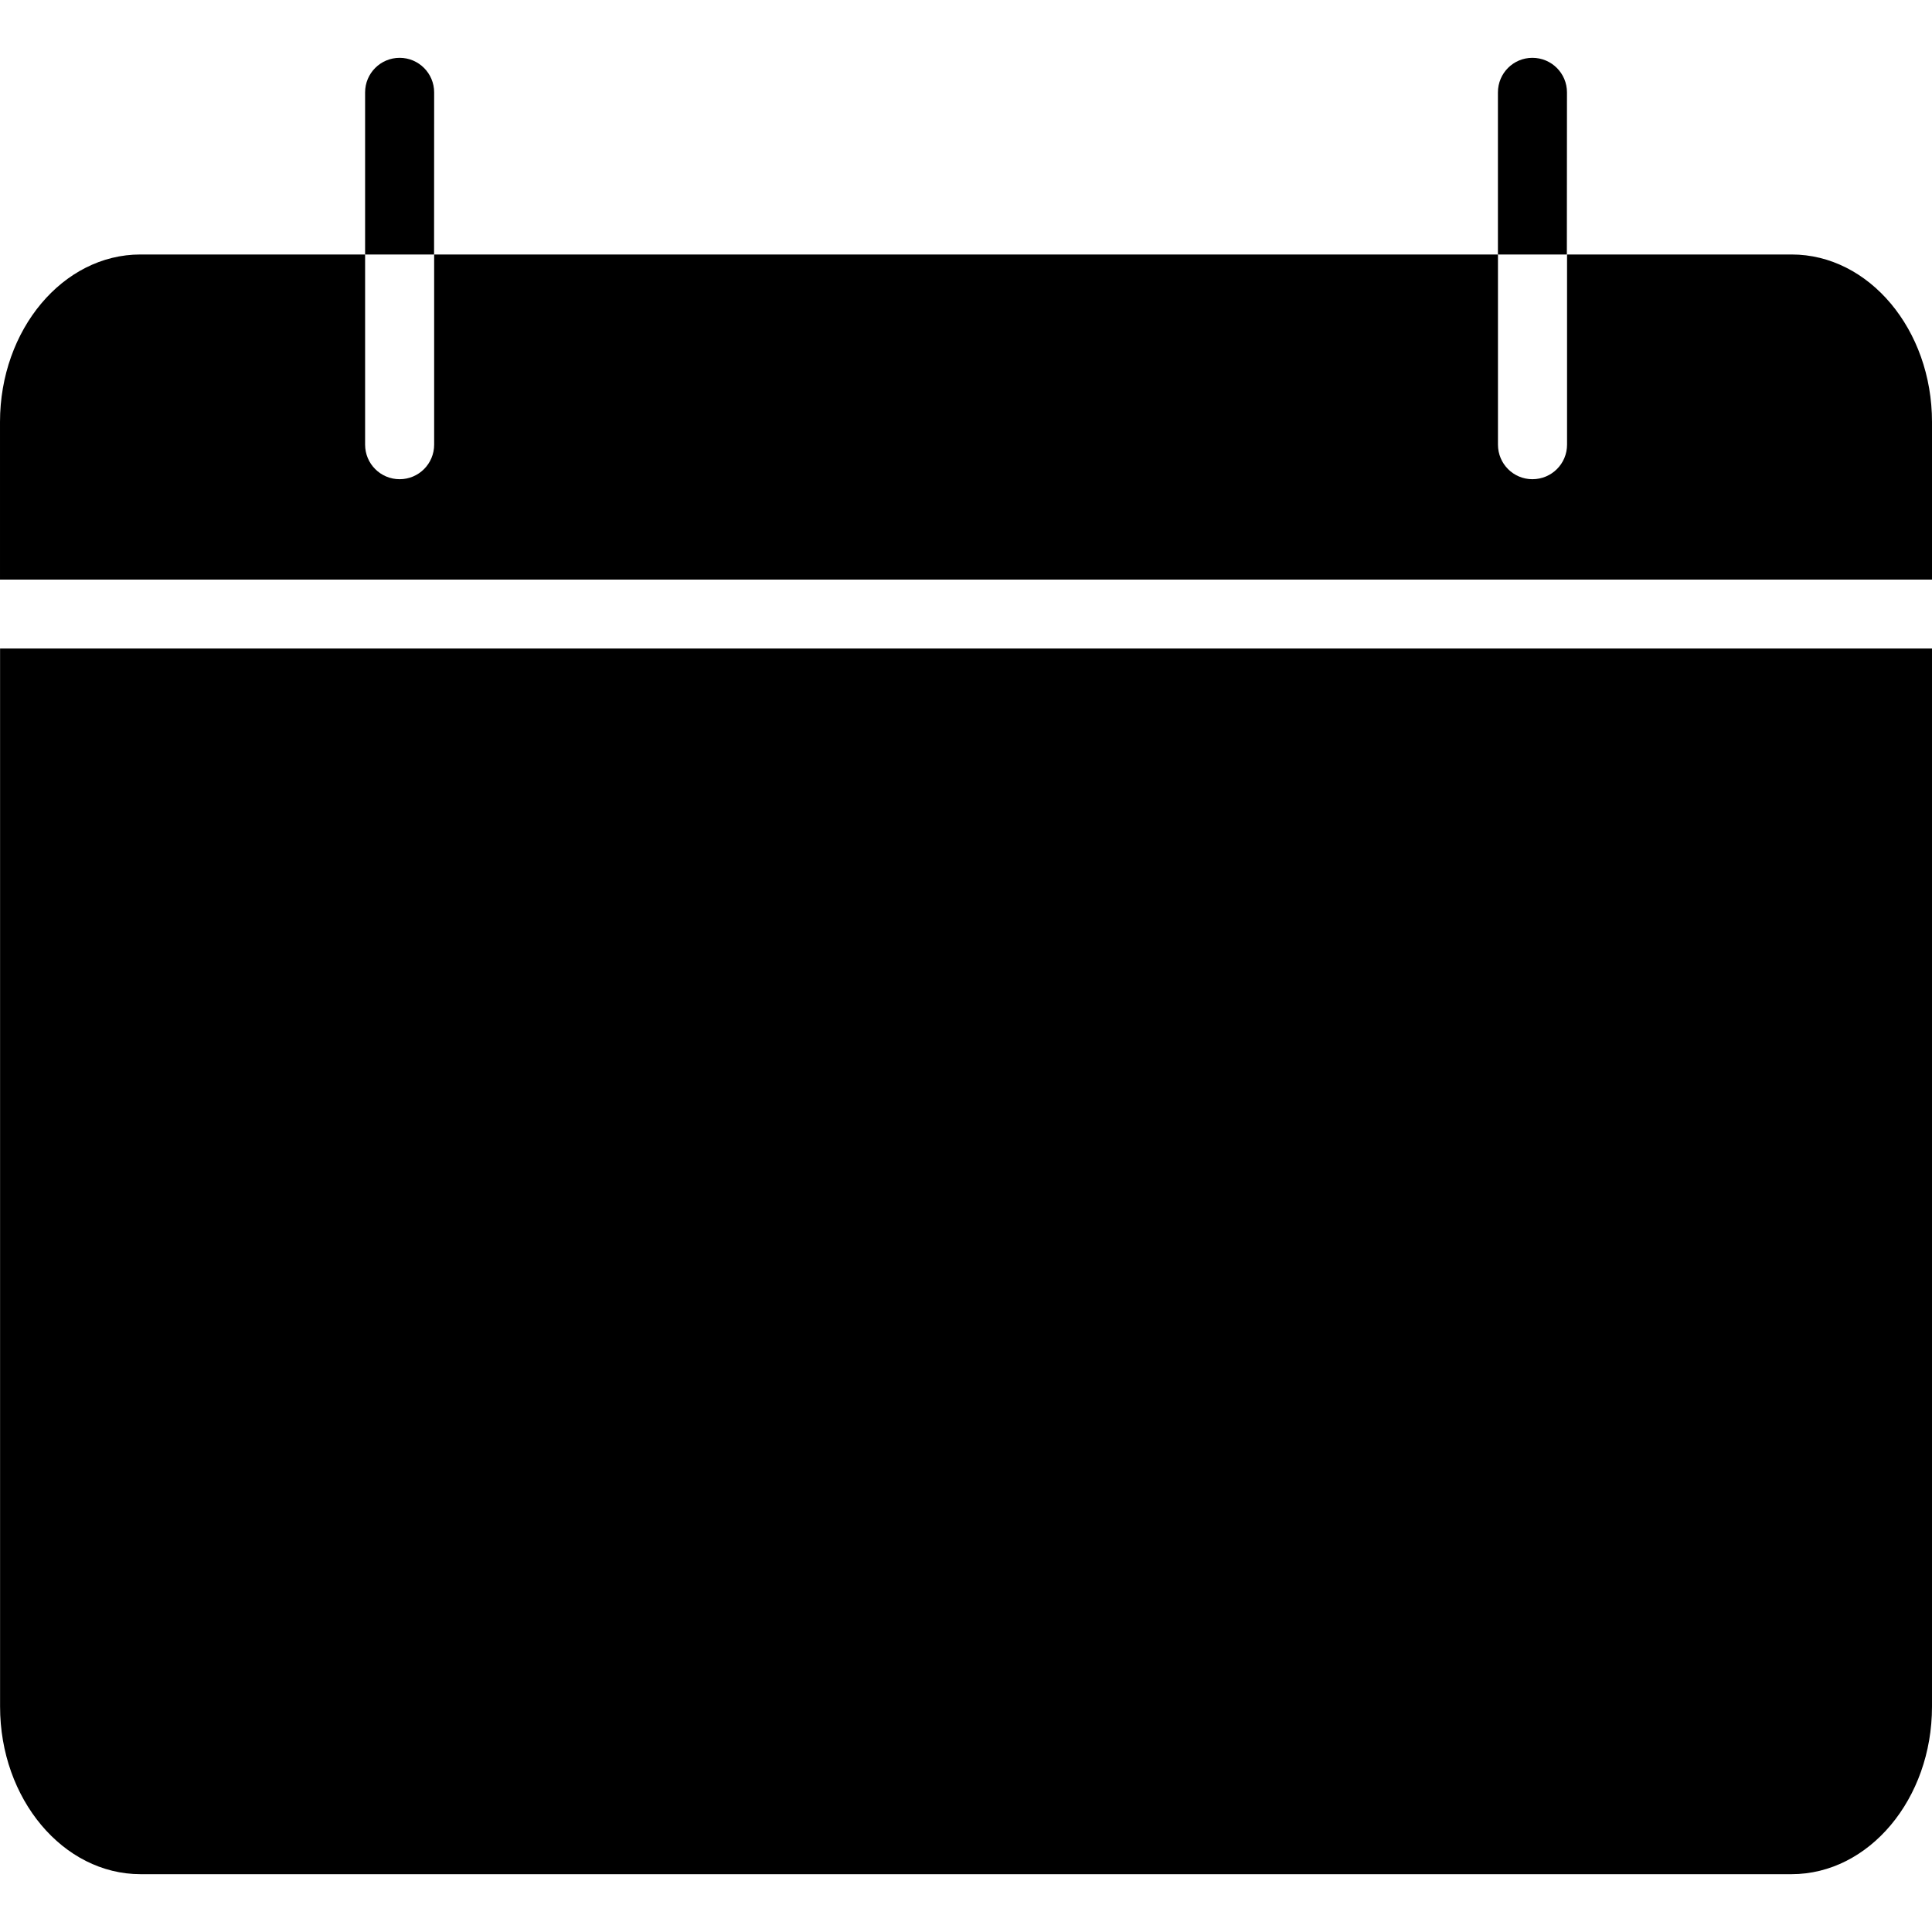
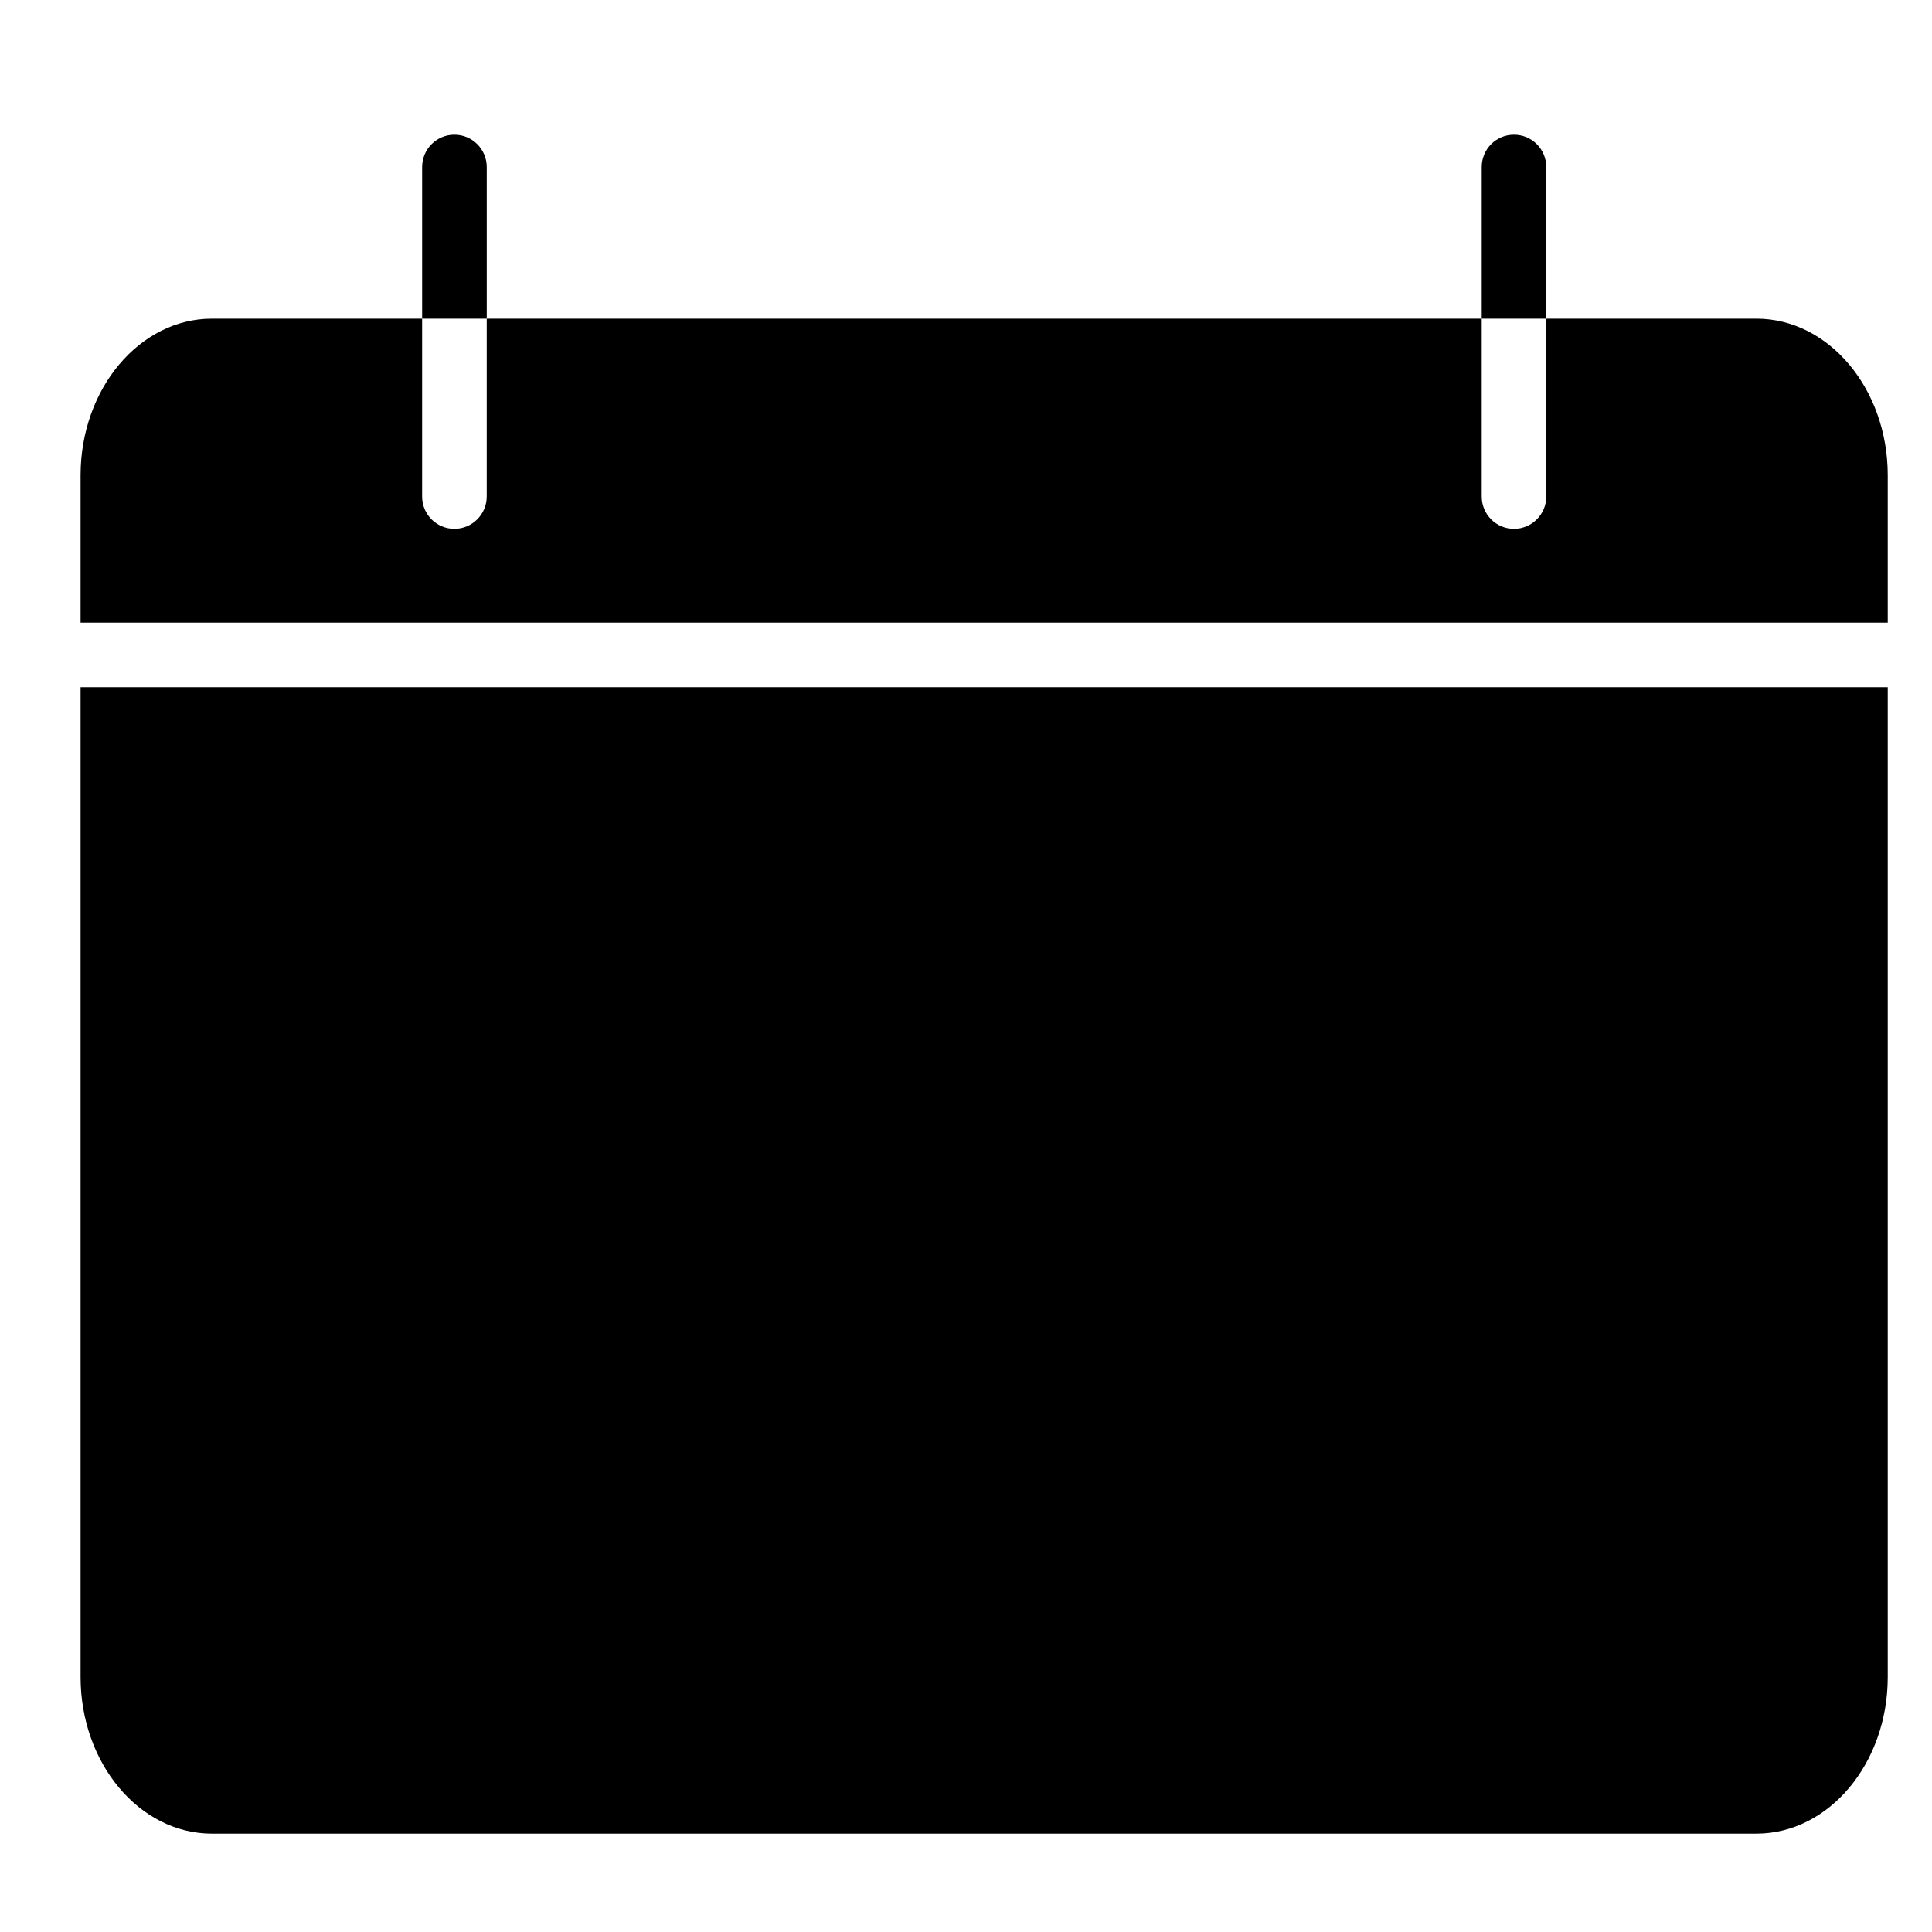
- <svg xmlns="http://www.w3.org/2000/svg" version="1.0" id="Layer_1" x="0px" y="0px" width="621px" height="621px" viewBox="-285.635 -287.124 621 621" enable-background="new -285.635 -287.124 621 621" xml:space="preserve">
+ <svg xmlns="http://www.w3.org/2000/svg" version="1.1" id="Your_Icon" x="0px" y="0px" width="100px" height="100px" viewBox="0 0 100 100" enable-background="new 0 0 100 100" xml:space="preserve">
  <g>
-     <g>
-       <g>
-         <path d="M-146.087-257.422c0-6.134-4.963-11.116-11.085-11.116c-6.134,0-11.11,4.958-11.11,11.116v52.109h22.17L-146.087-257.422     L-146.087-257.422z" />
-         <path d="M218.035-257.422c0-6.134-4.951-11.116-11.122-11.116c-6.121,0-11.072,4.958-11.072,11.116v52.109h22.158     L218.035-257.422L218.035-257.422z" />
-         <path d="M-285.611,261.449c0,29.659,20.256,53.842,45.146,53.842h530.683c24.891,0,45.146-24.183,45.146-53.842V-78.66h-620.976     V261.449z" />
-         <path d="M290.255-205.325H218.06v61.116c0,6.146-4.963,11.116-11.135,11.116c-6.109,0-11.072-4.945-11.072-11.116v-61.116     h-341.939v61.116c0,6.146-4.963,11.116-11.085,11.116c-6.134,0-11.11-4.945-11.11-11.116v-61.116h-72.244     c-24.854,0-45.109,24.153-45.109,53.848v50.652h621v-50.652C335.376-181.172,315.109-205.325,290.255-205.325z" />
-       </g>
-     </g>
+     <path d="M25.194,8.646c0-0.926-0.751-1.674-1.673-1.674c-0.927,0-1.671,0.749-1.671,1.674v7.849h3.344V8.646L25.194,8.646z" />
+     <path d="M80.034,8.646c0-0.926-0.748-1.674-1.671-1.674c-0.928,0-1.67,0.749-1.67,1.674v7.849h3.341V8.646z" />
+     <path d="M90.911,16.495H80.034v9.203c0,0.925-0.748,1.674-1.671,1.674c-0.928,0-1.67-0.749-1.67-1.674v-9.203h-51.5v9.203   c0,0.925-0.751,1.674-1.673,1.674c-0.927,0-1.671-0.749-1.671-1.674v-9.203H10.97c-3.749,0-6.799,3.634-6.799,8.107v7.627h93.538   v-7.627C97.709,20.128,94.659,16.495,90.911,16.495z" />
+     <path d="M4.171,35.571v51.234c0,4.469,3.05,8.104,6.799,8.104h79.941c3.748,0,6.798-3.635,6.798-8.104V35.571H4.171z" />
  </g>
</svg>
